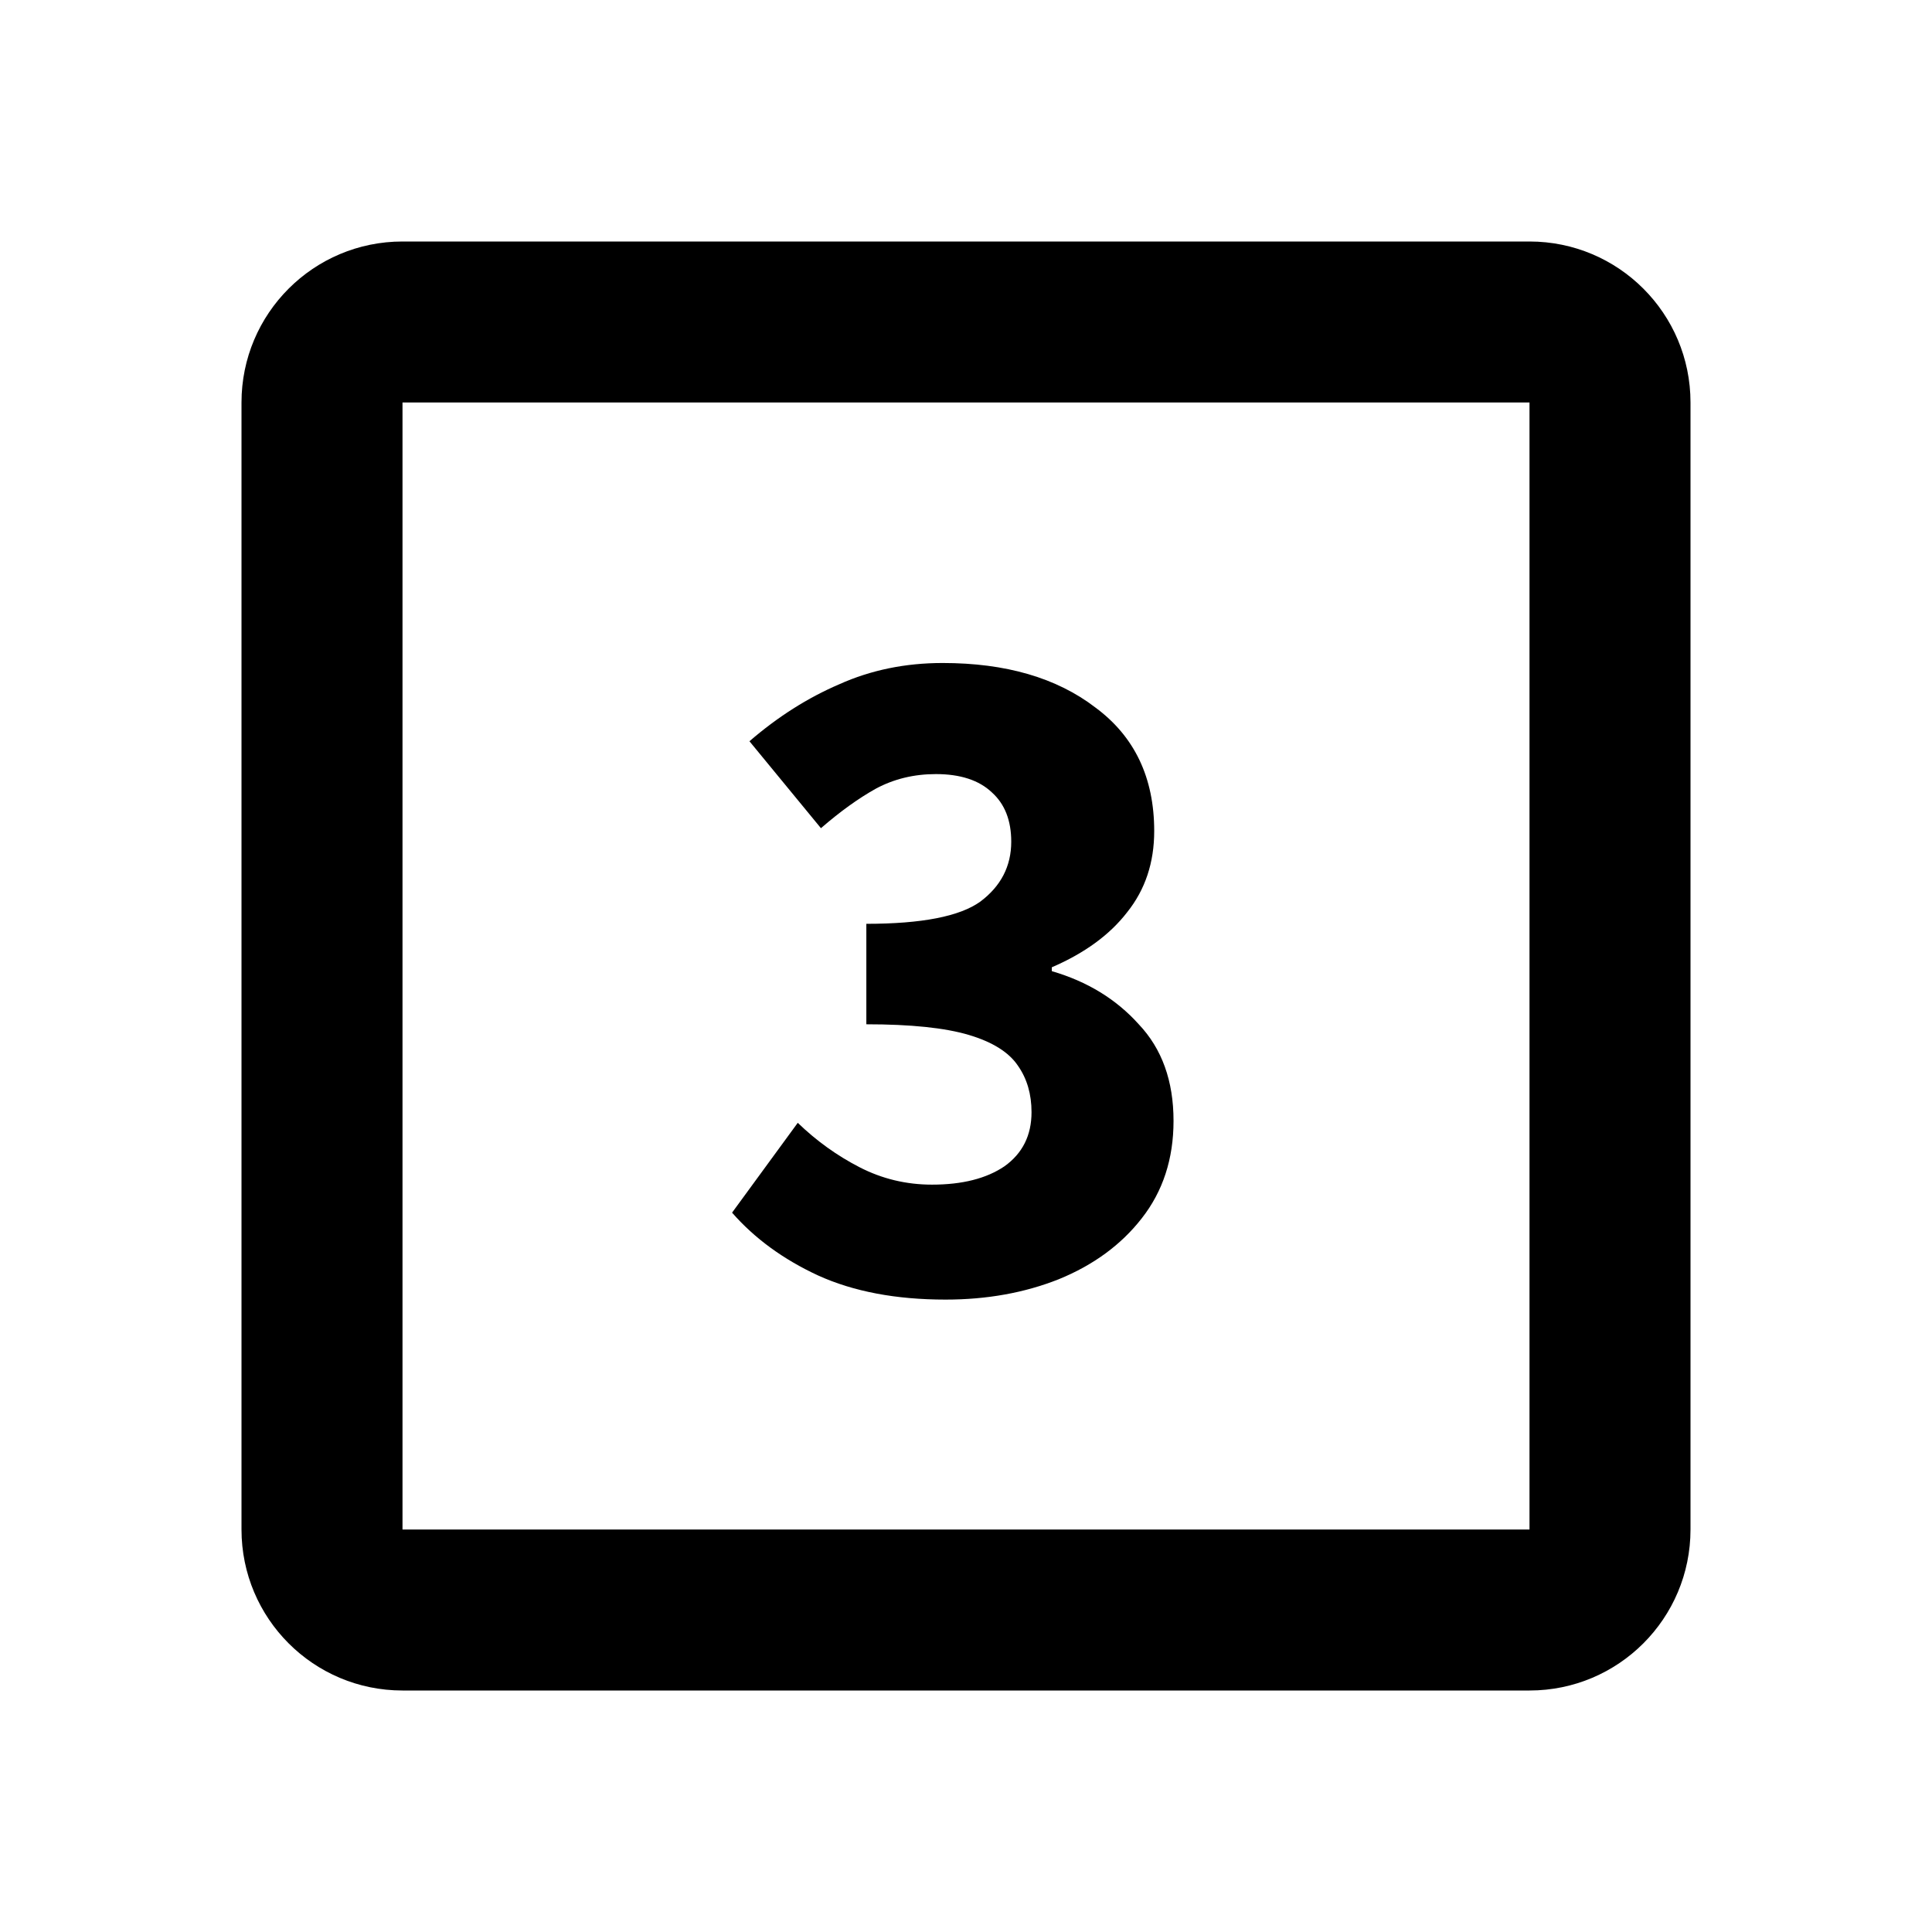
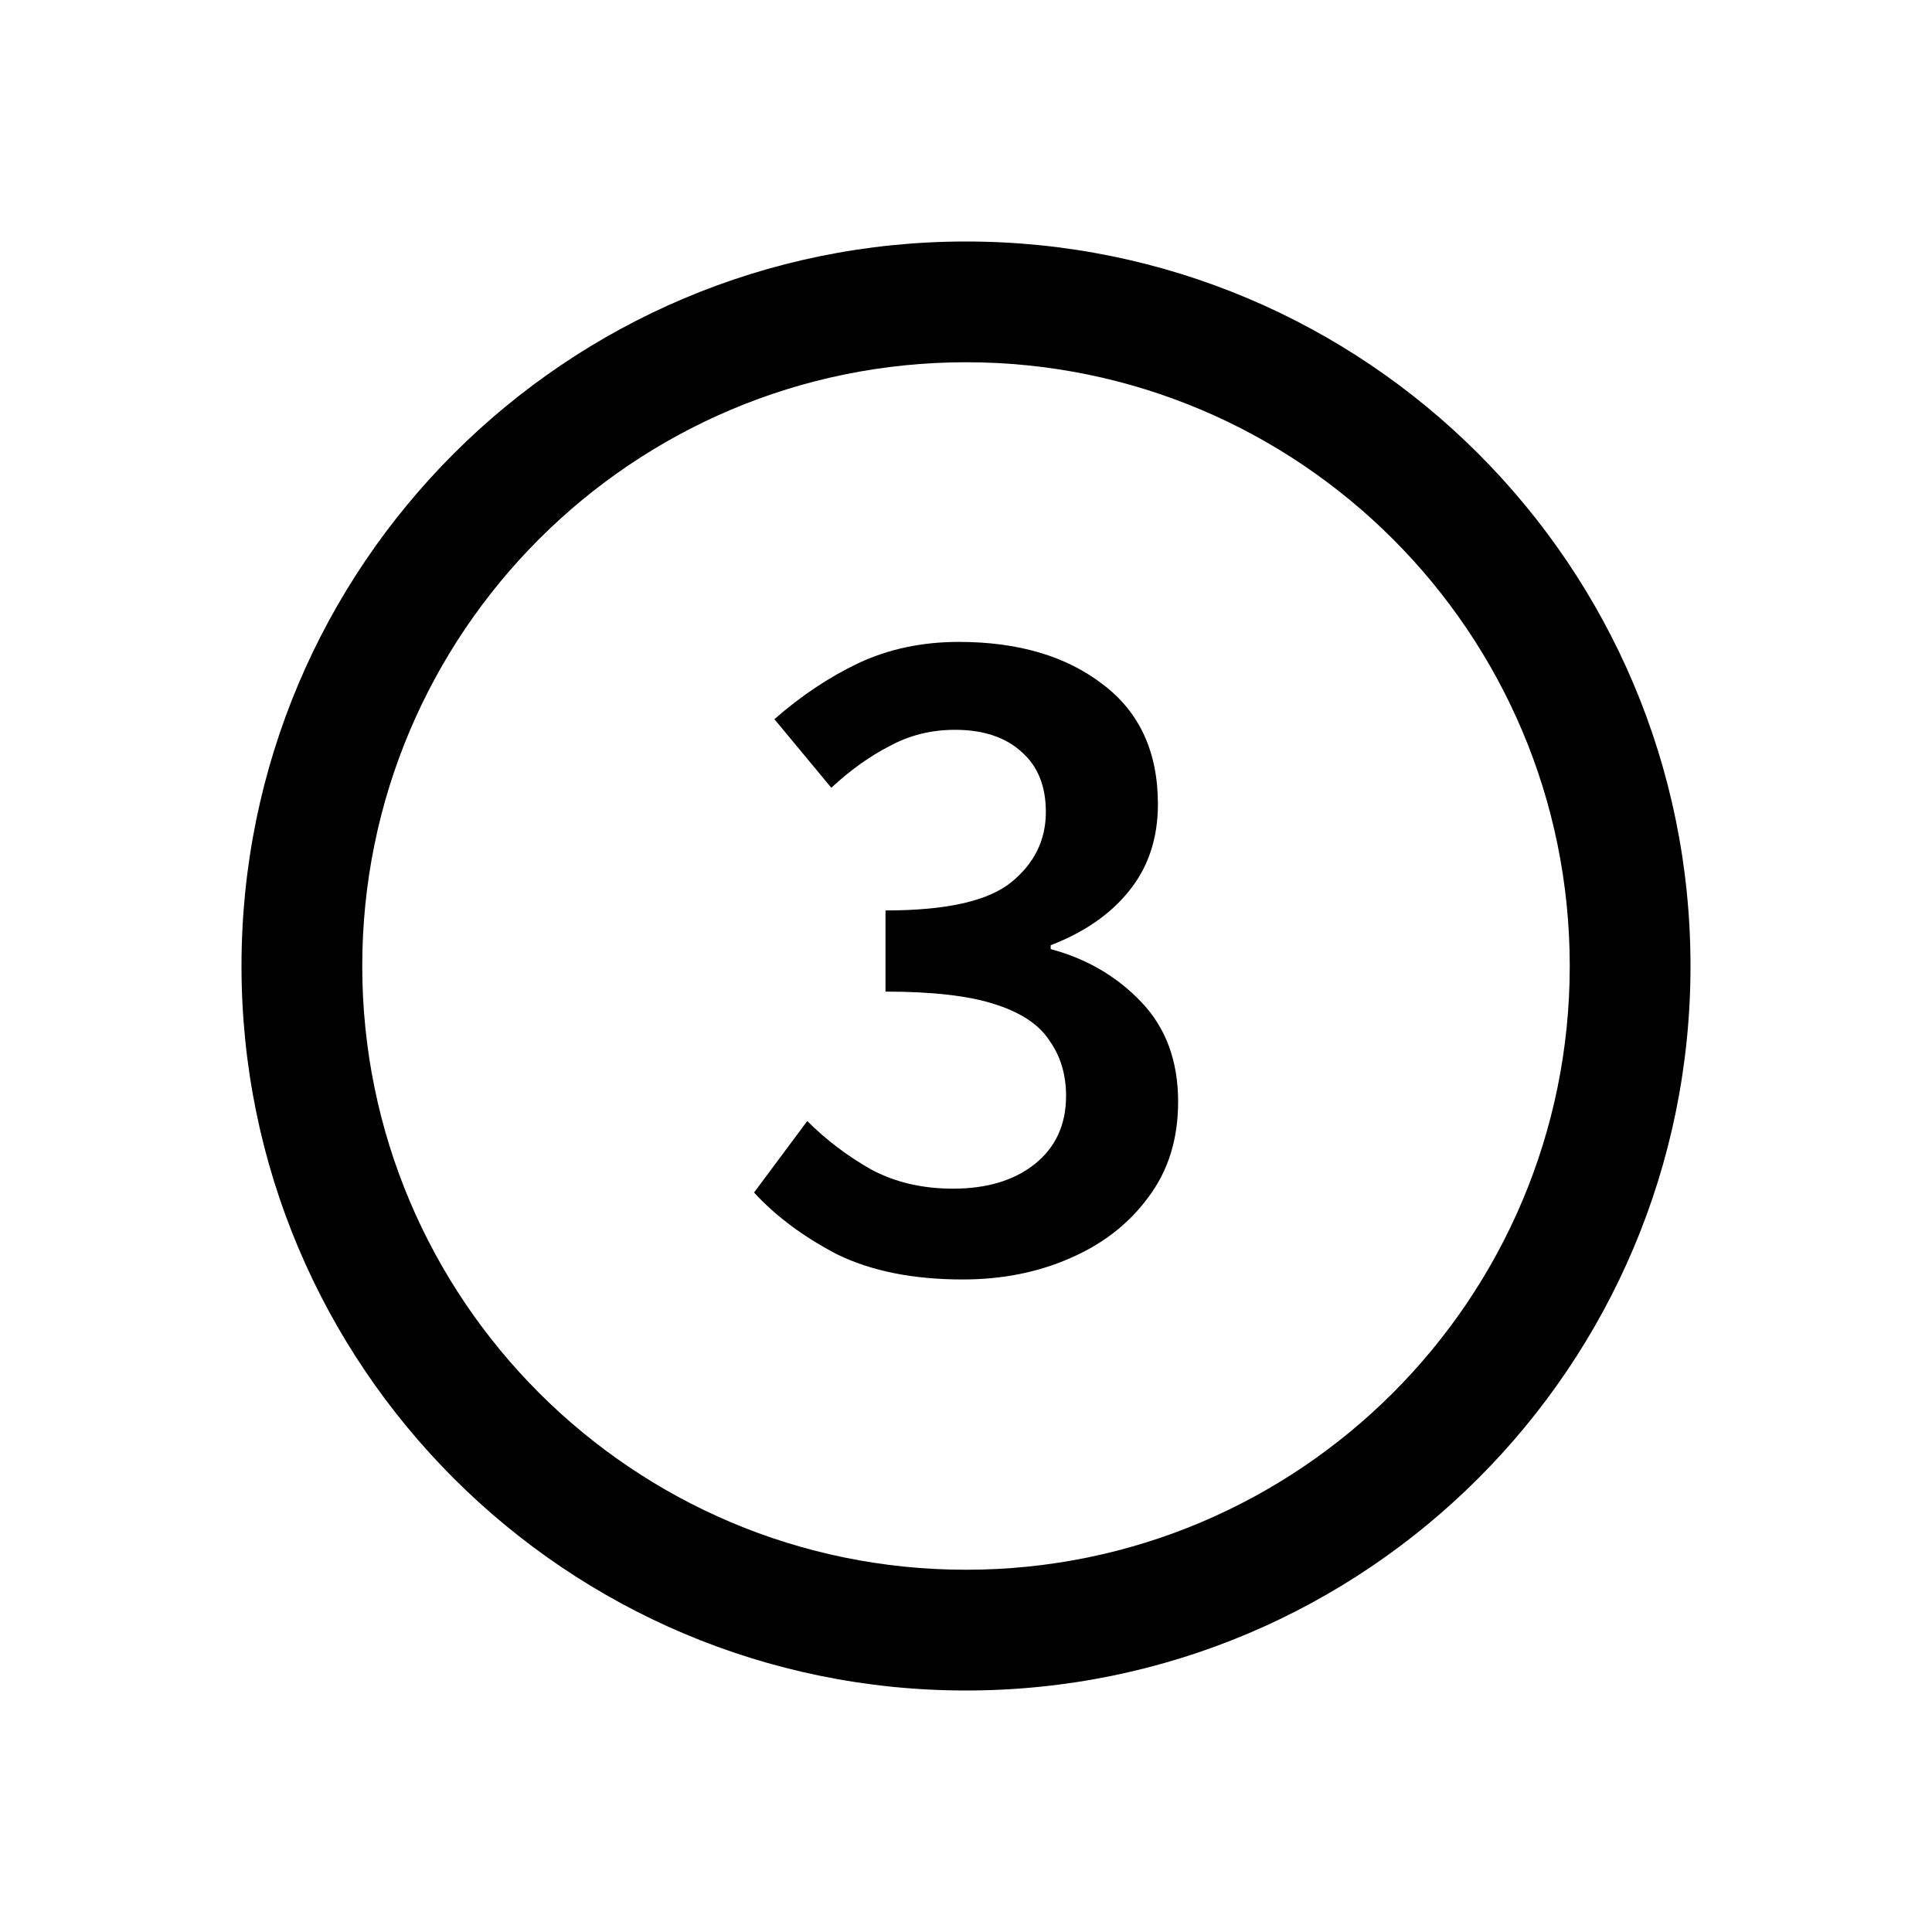
<svg xmlns="http://www.w3.org/2000/svg" width="24" height="24" viewBox="0 0 24 24" fill="none">
-   <path d="M5 21C3.895 21 3 20.105 3 19V5C3 3.895 3.895 3 5 3H19C20.105 3 21 3.895 21 5V19C21 20.105 20.105 21 19 21H5ZM5 19H19V5H5V19Z" fill="currentColor" />
-   <path d="M11.746 16.144C11.13 16.144 10.602 16.044 10.162 15.844C9.73 15.644 9.374 15.384 9.094 15.064L9.91 13.948C10.142 14.172 10.398 14.356 10.678 14.5C10.958 14.644 11.258 14.716 11.578 14.716C11.954 14.716 12.254 14.64 12.478 14.488C12.702 14.328 12.814 14.104 12.814 13.816C12.814 13.592 12.758 13.4 12.646 13.24C12.534 13.072 12.33 12.944 12.034 12.856C11.738 12.768 11.314 12.724 10.762 12.724V11.476C11.45 11.476 11.922 11.384 12.178 11.2C12.434 11.008 12.562 10.76 12.562 10.456C12.562 10.192 12.482 9.988 12.322 9.844C12.162 9.692 11.93 9.616 11.626 9.616C11.354 9.616 11.106 9.676 10.882 9.796C10.666 9.916 10.438 10.08 10.198 10.288L9.31 9.208C9.662 8.904 10.034 8.668 10.426 8.5C10.818 8.324 11.246 8.236 11.71 8.236C12.494 8.236 13.126 8.42 13.606 8.788C14.094 9.148 14.338 9.66 14.338 10.324C14.338 10.716 14.226 11.052 14.002 11.332C13.786 11.612 13.474 11.84 13.066 12.016V12.064C13.506 12.192 13.866 12.412 14.146 12.724C14.434 13.028 14.578 13.428 14.578 13.924C14.578 14.396 14.446 14.8 14.182 15.136C13.926 15.464 13.582 15.716 13.15 15.892C12.726 16.06 12.258 16.144 11.746 16.144Z" fill="currentColor" />
+   <g transform="translate(-412, -62)">
+     <path d="M431.5 74C431.5 69.858 428.142 66.5 424 66.5C419.858 66.5 416.5 69.858 416.5 74C416.5 78.142 419.858 81.5 424 81.5V83C419.029 83 415 78.971 415 74C415 69.029 419.029 65 424 65C428.971 65 433 69.029 433 74C433 78.971 428.971 83 424 83V81.5C428.142 81.5 431.5 78.142 431.5 74Z" fill="currentColor" />
+     <path d="M423.96 77.894C423.344 77.894 422.824 77.79 422.399 77.582C421.984 77.366 421.639 77.11 421.367 76.814L422.028 75.926C422.26 76.158 422.523 76.358 422.819 76.526C423.115 76.686 423.455 76.766 423.839 76.766C424.255 76.766 424.592 76.666 424.847 76.466C425.111 76.258 425.243 75.974 425.243 75.614C425.243 75.35 425.175 75.122 425.039 74.93C424.911 74.73 424.684 74.578 424.356 74.474C424.035 74.37 423.583 74.318 423 74.318V73.31C423.752 73.31 424.271 73.194 424.559 72.962C424.847 72.73 424.992 72.438 424.992 72.086C424.992 71.766 424.892 71.518 424.692 71.342C424.492 71.158 424.215 71.066 423.863 71.066C423.568 71.066 423.295 71.134 423.047 71.27C422.799 71.398 422.559 71.57 422.327 71.786L421.62 70.934C421.948 70.646 422.295 70.414 422.663 70.238C423.039 70.062 423.455 69.974 423.911 69.974C424.648 69.974 425.244 70.15 425.7 70.502C426.156 70.846 426.384 71.342 426.384 71.99C426.384 72.414 426.264 72.774 426.024 73.07C425.792 73.358 425.468 73.582 425.052 73.742V73.79C425.5 73.91 425.876 74.13 426.18 74.45C426.484 74.77 426.635 75.182 426.635 75.686C426.635 76.15 426.512 76.546 426.264 76.874C426.023 77.202 425.7 77.454 425.292 77.63C424.892 77.806 424.448 77.894 423.96 77.894Z" fill="currentColor" />
+   </g>
</svg>
